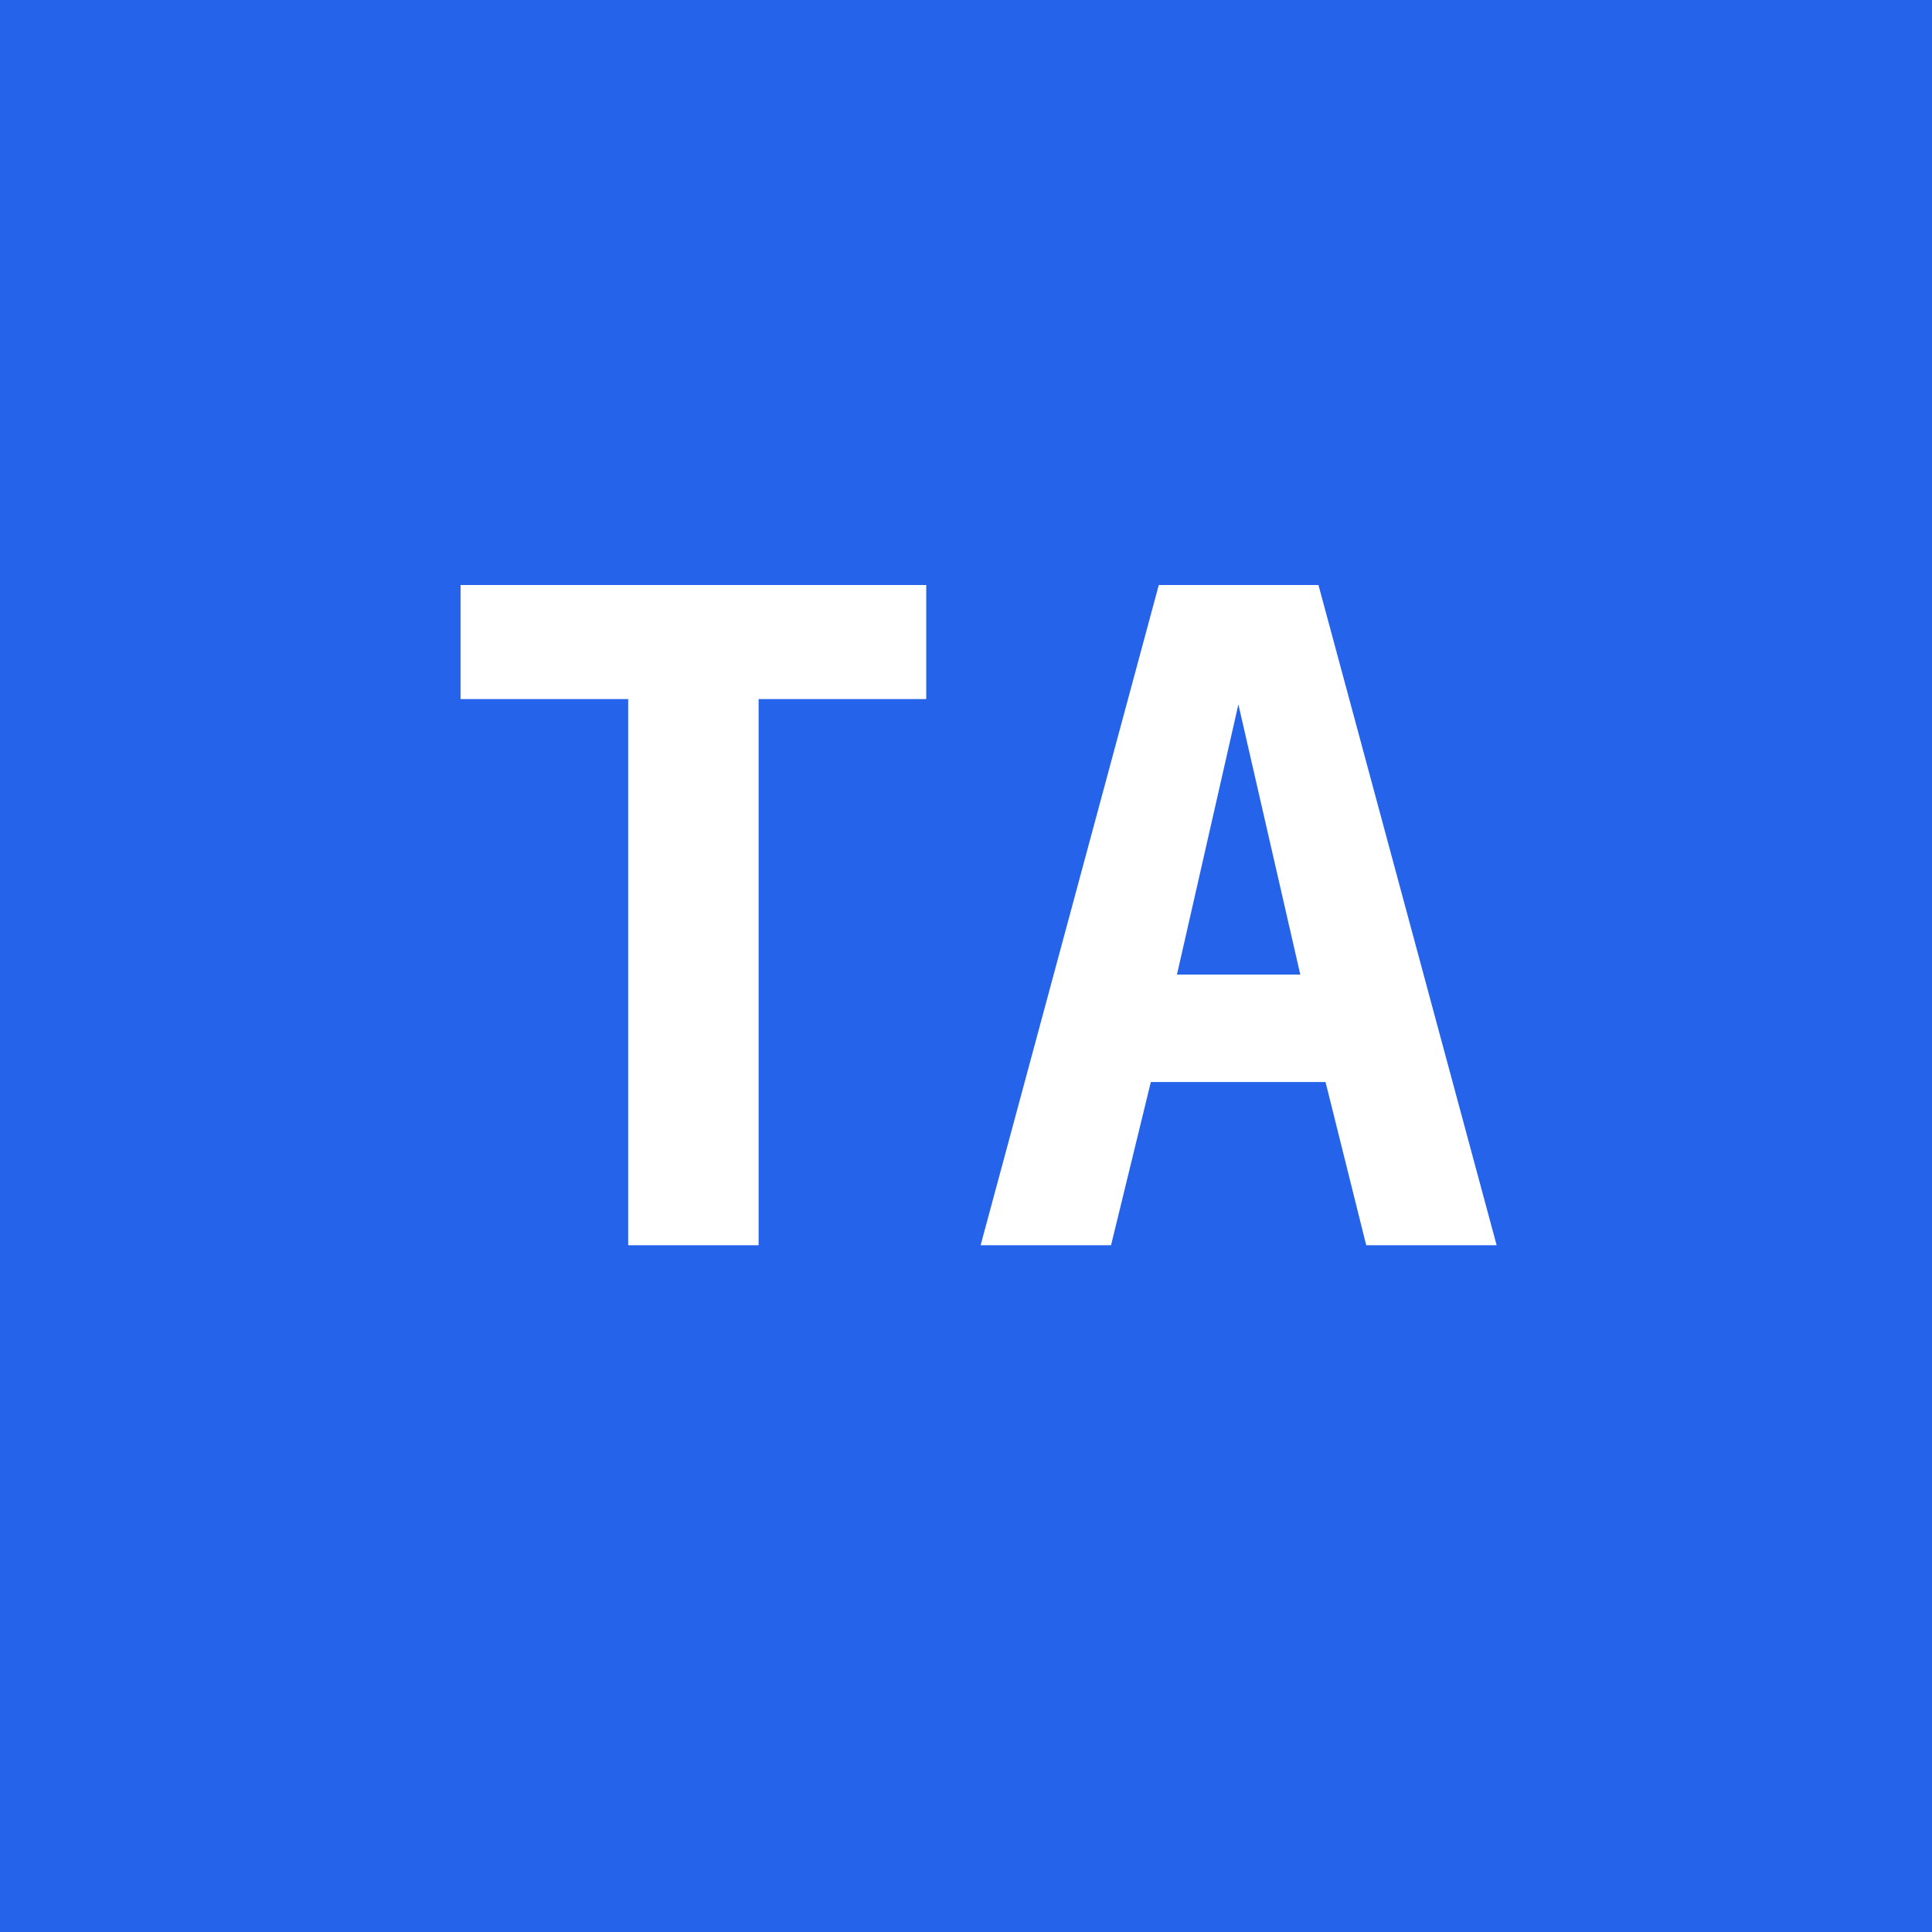
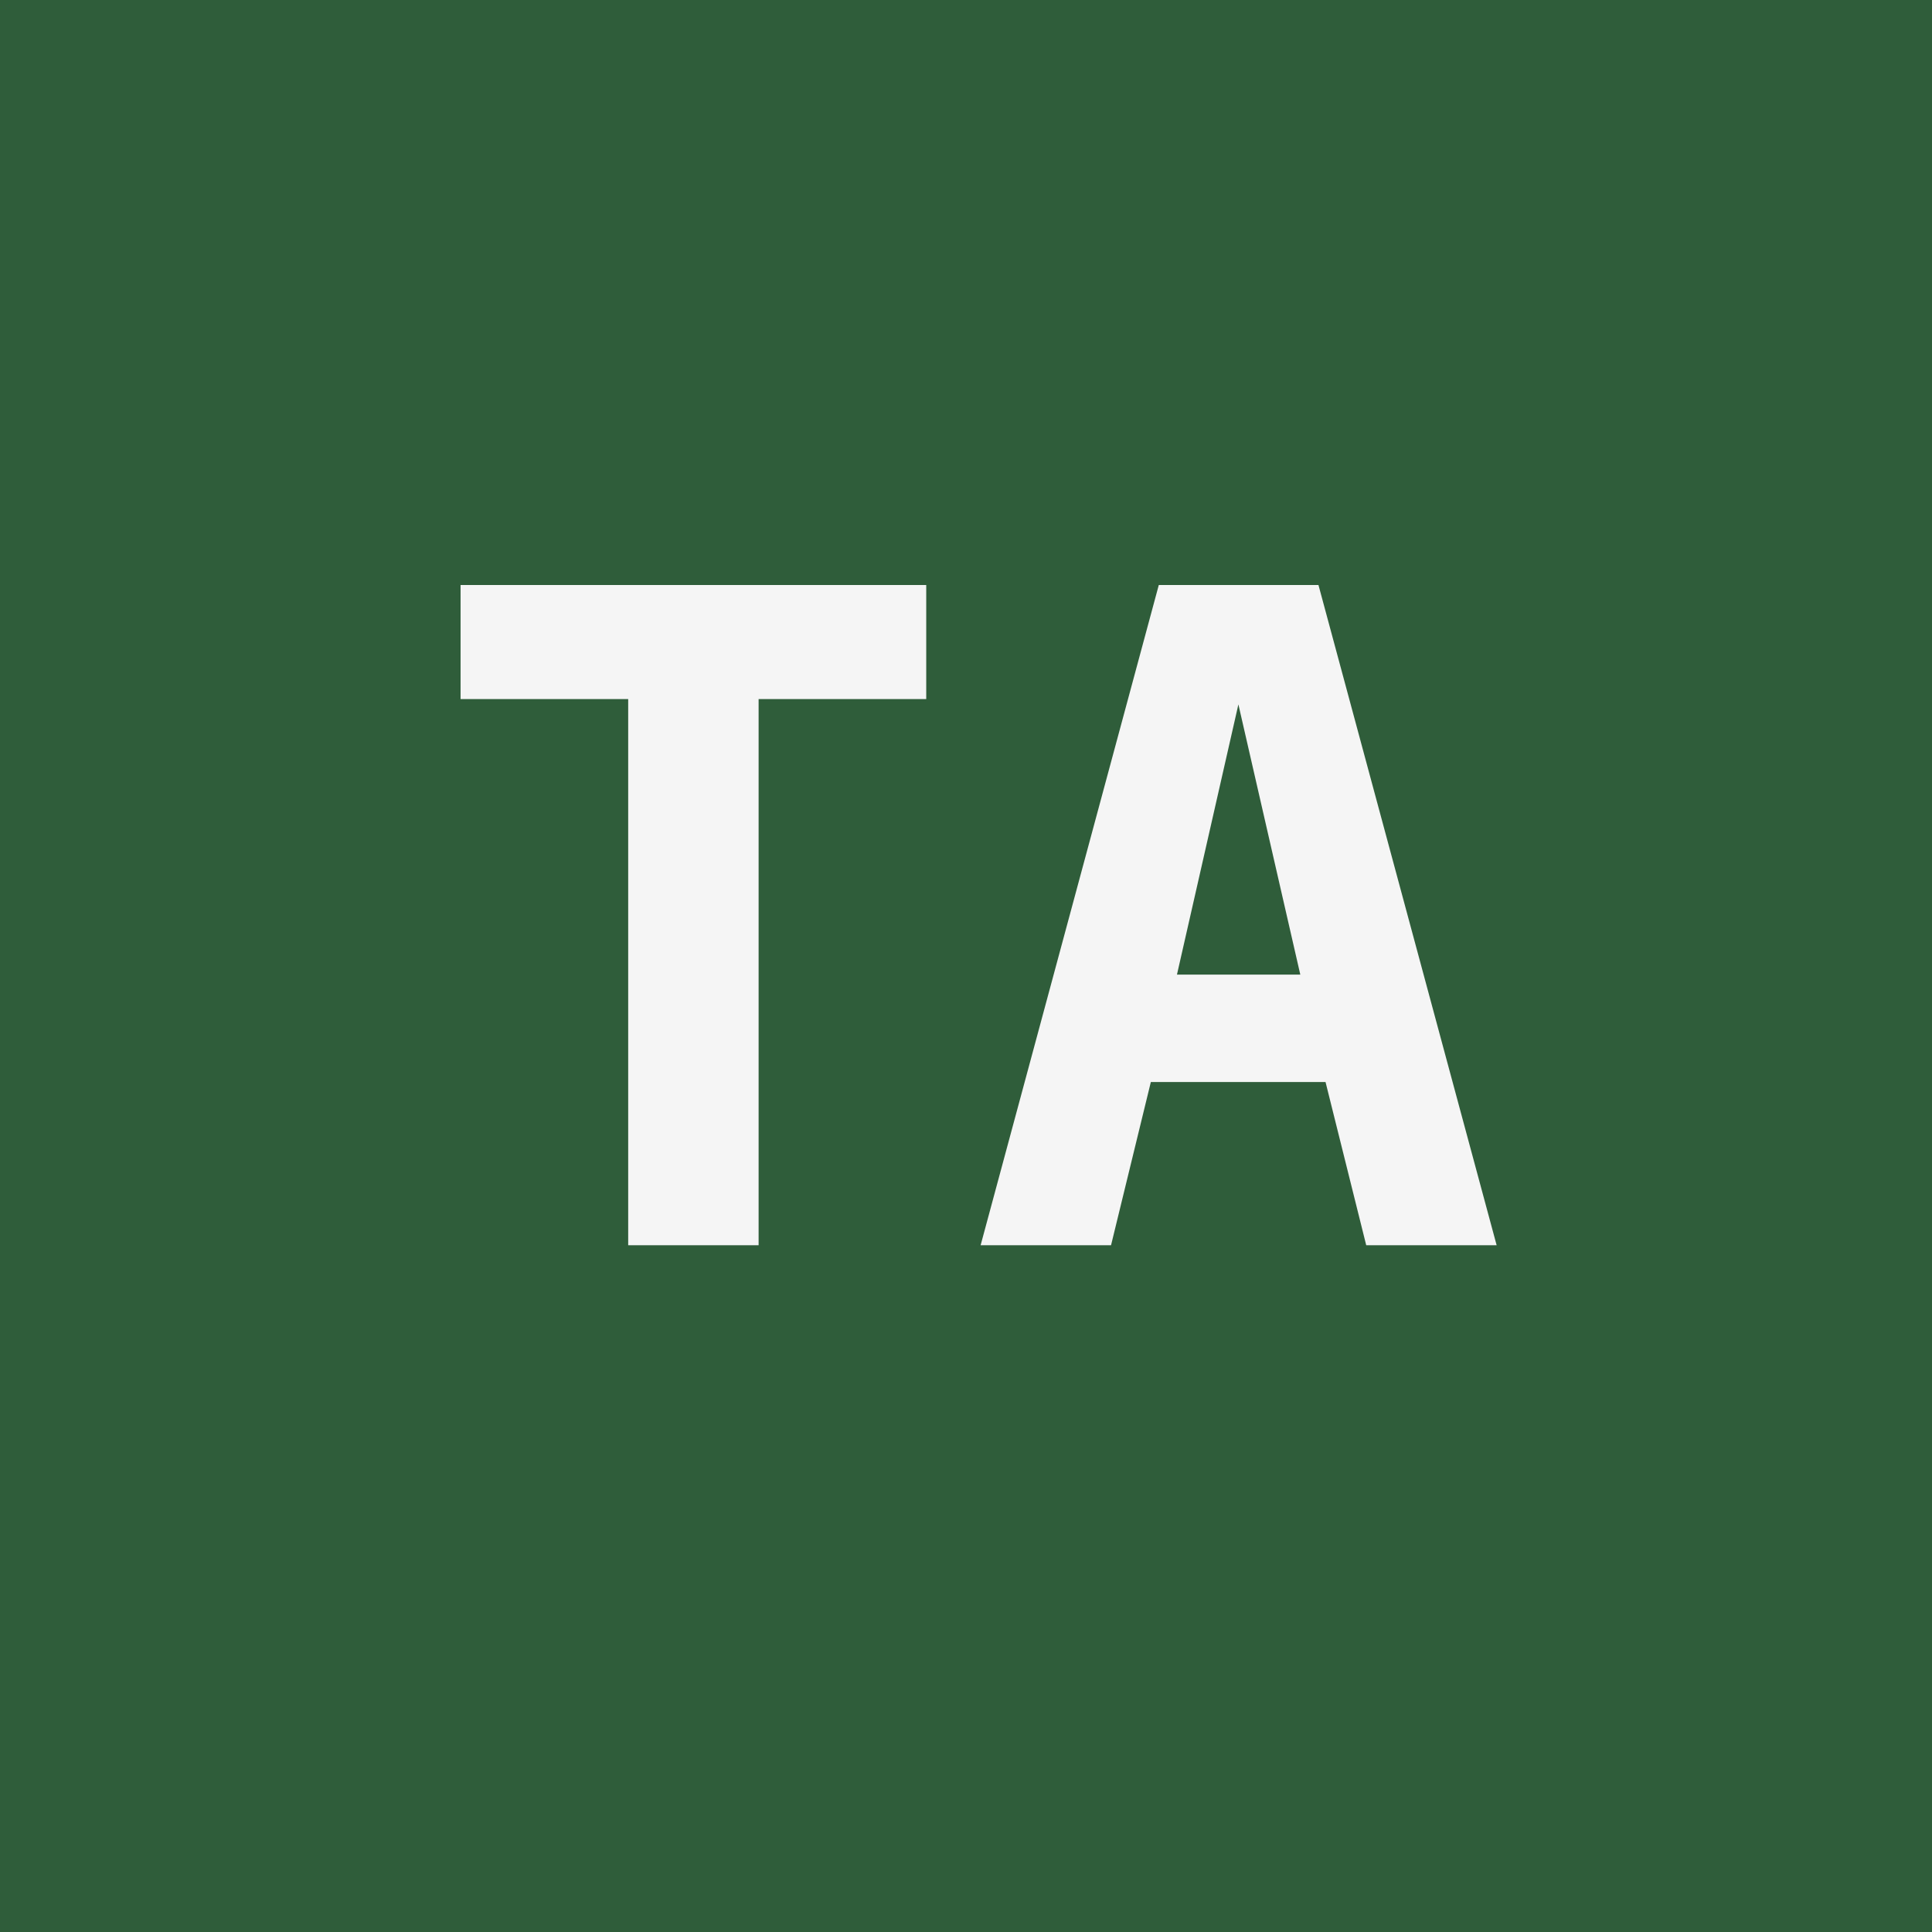
<svg xmlns="http://www.w3.org/2000/svg" width="512" height="512" viewBox="0 0 512 512">
-   <rect width="512" height="512" fill="#2563eb" />
-   <text x="256" y="330" font-family="monospace" font-size="240" font-weight="bold" text-anchor="middle" fill="#ffffff">TA</text>
+   <rect width="512" height="512" fill="#2f5d3a" />
+   <text x="256" y="330" font-family="monospace" font-size="240" font-weight="bold" text-anchor="middle" fill="#f5f5f5">TA</text>
</svg>
